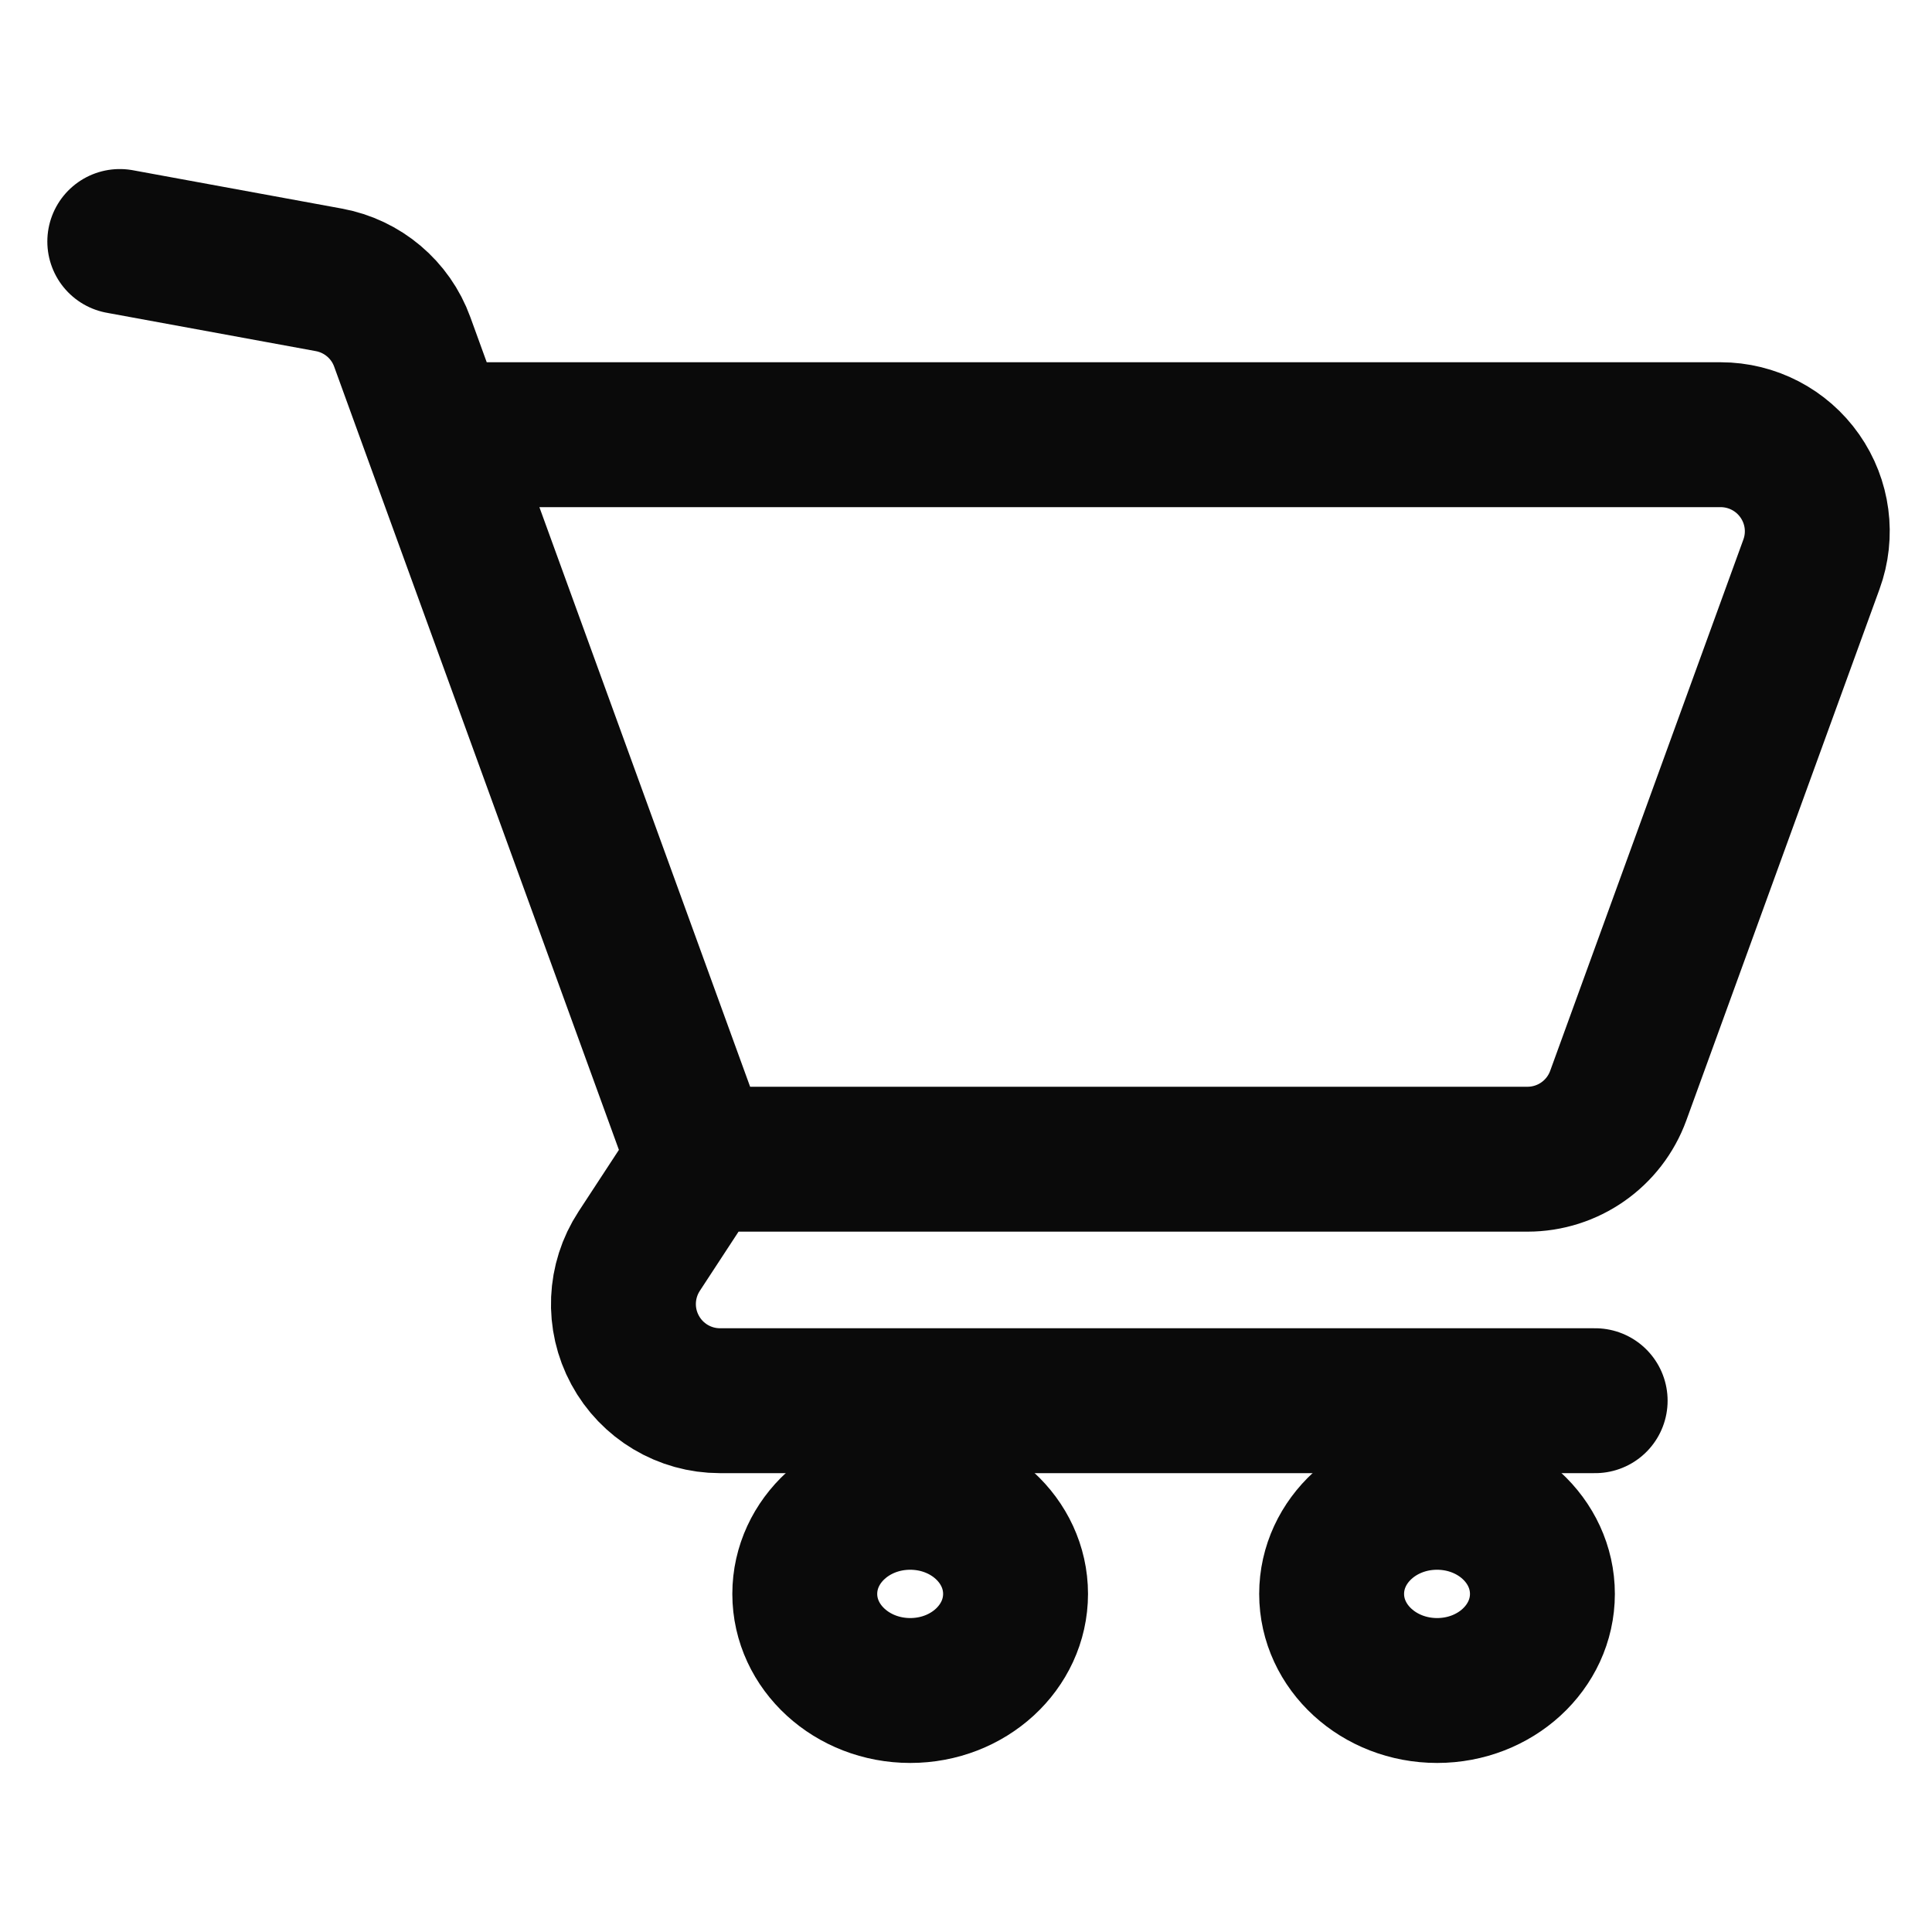
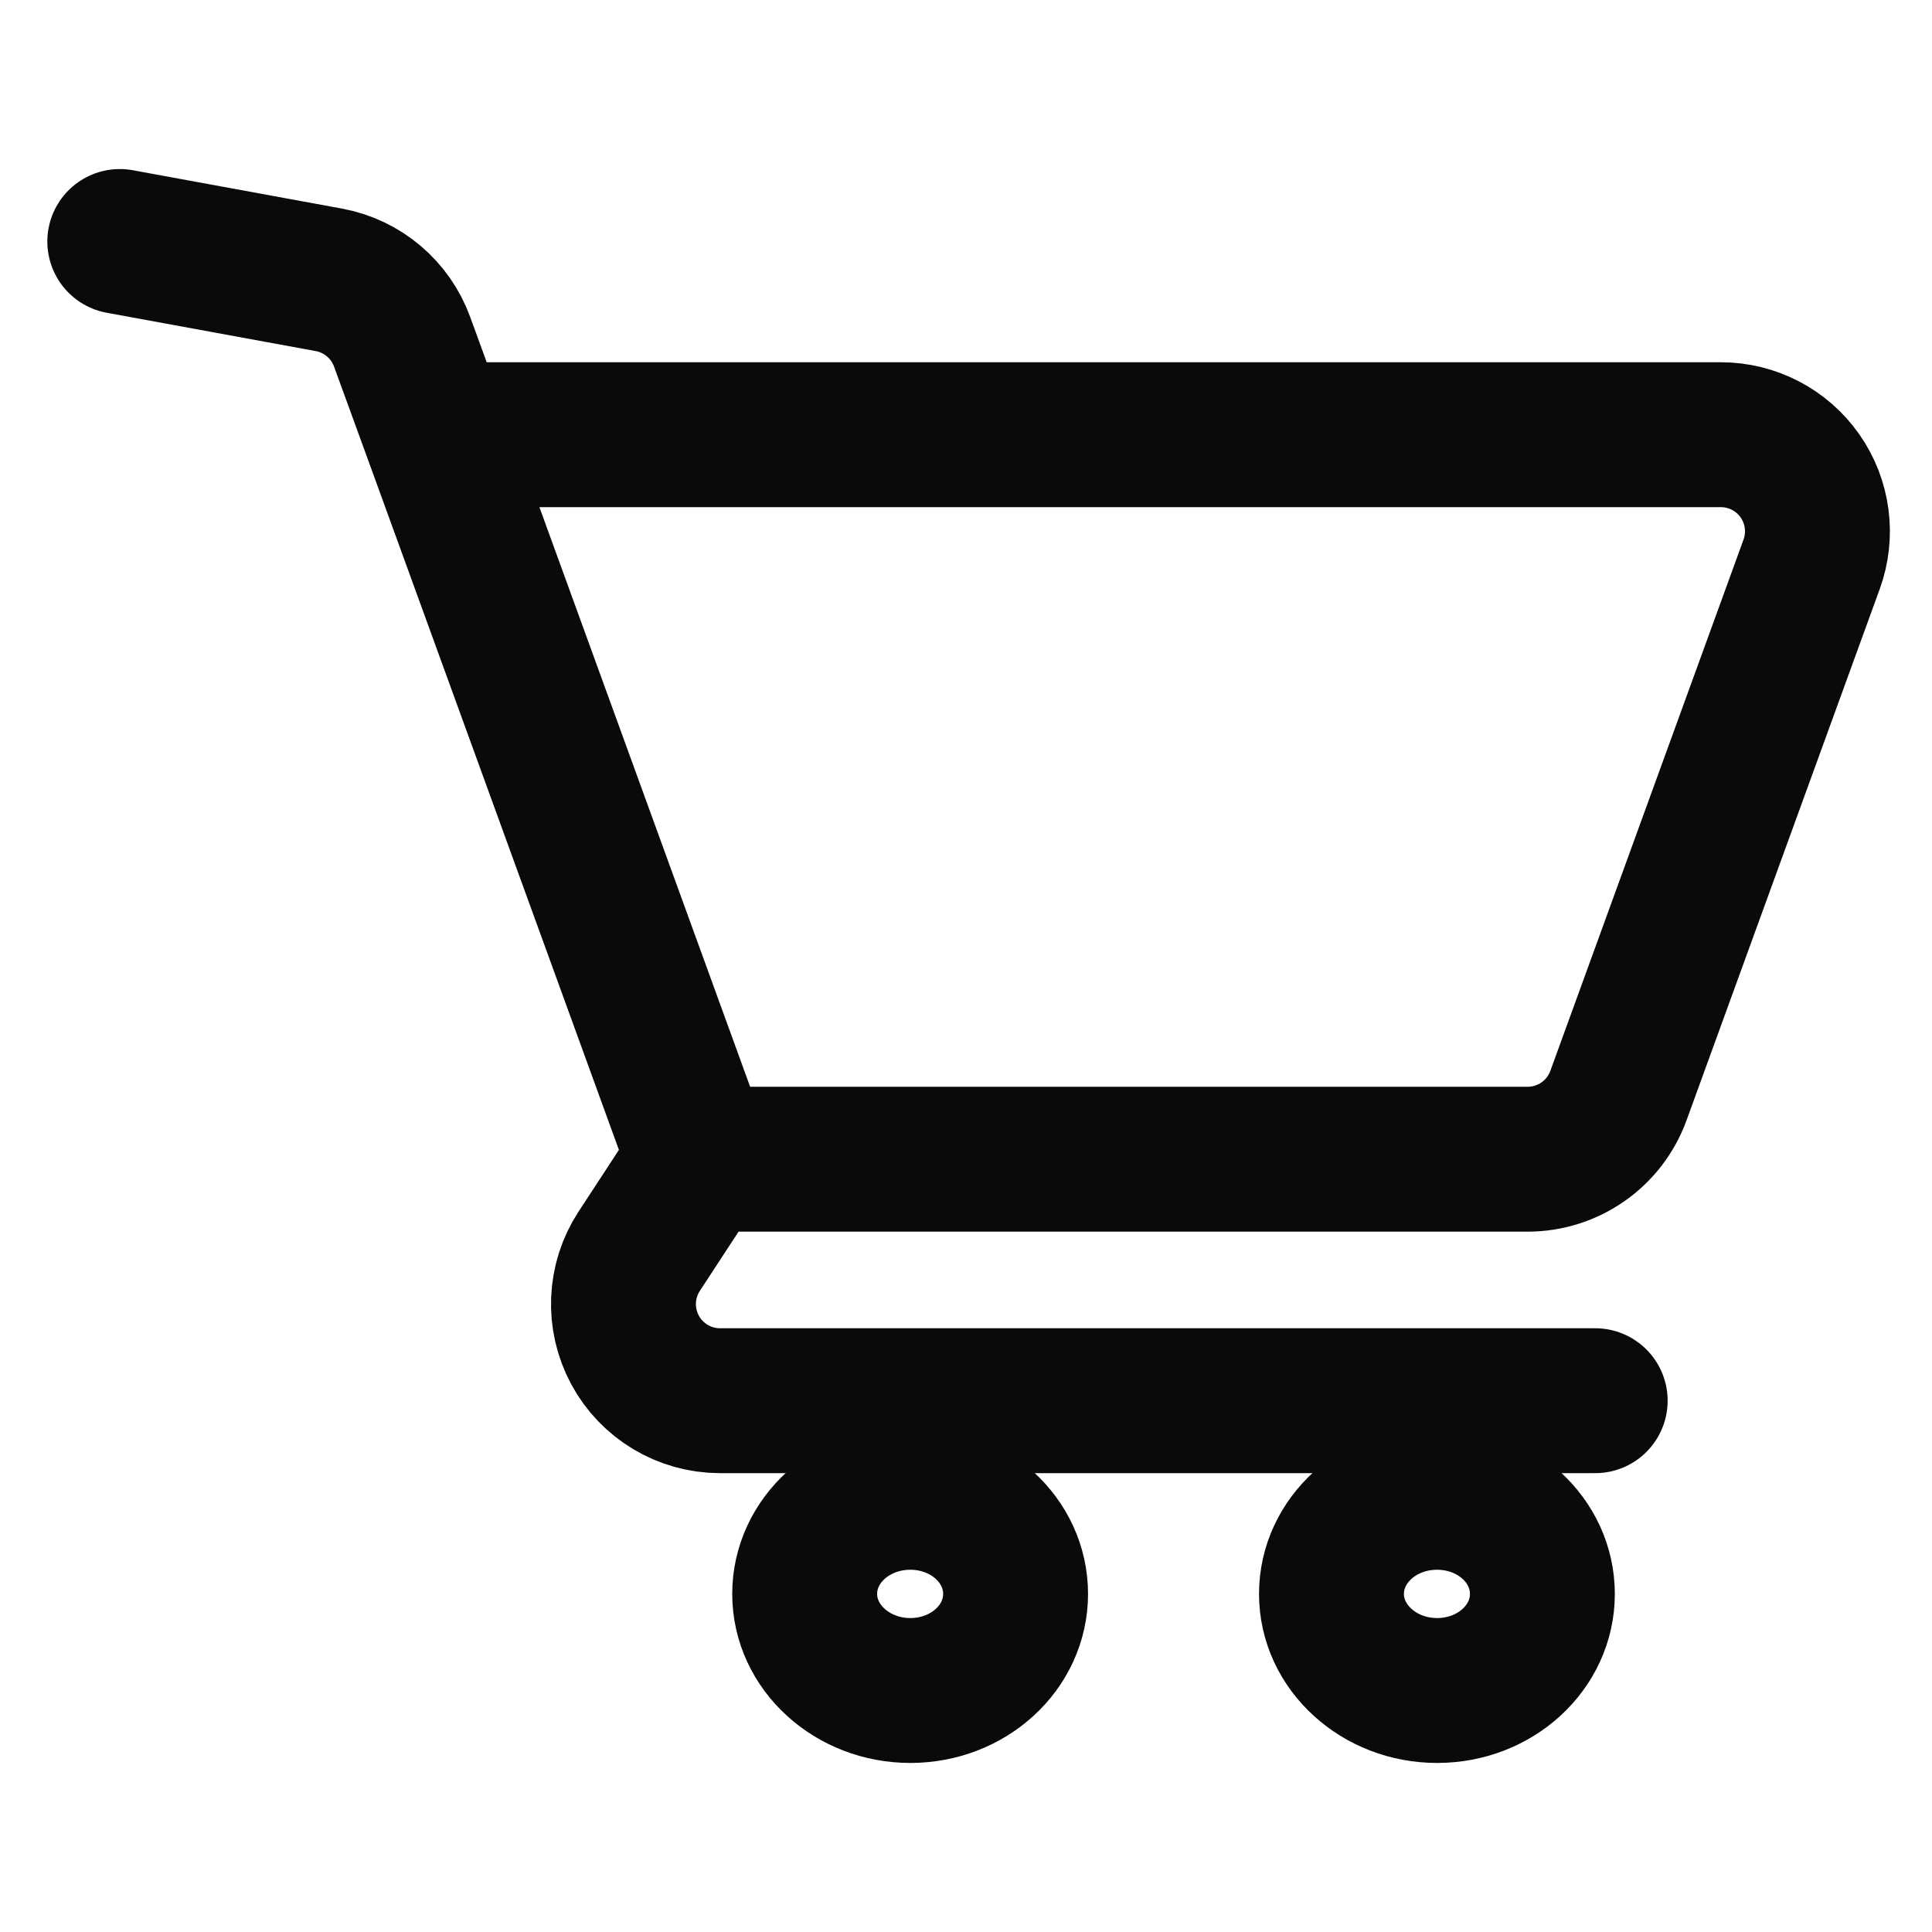
- <svg xmlns="http://www.w3.org/2000/svg" preserveAspectRatio="none" overflow="visible" style="display: block;" width="60" height="60" viewBox="0 0 60 60" fill="none">
+ <svg xmlns="http://www.w3.org/2000/svg" width="60" height="60" fill="none" overflow="visible" preserveAspectRatio="none" style="display:block" viewBox="0 0 60 60">
  <g id="SVG">
-     <g id="Group">
-       <path id="Vector" d="M21.72 36L13.539 13.5L12.492 10.617C12.129 9.615 11.259 8.883 10.212 8.691L3.72 7.5M13.539 13.5H53.436C54.414 13.5 55.332 13.977 55.893 14.778C56.457 15.582 56.592 16.605 56.256 17.526L50.256 34.026C49.824 35.211 48.699 36 47.436 36H21.72M21.72 36L19.851 38.856C19.248 39.777 19.197 40.956 19.722 41.925C20.244 42.894 21.258 43.5 22.359 43.5H49.539" stroke="#0A0A0A" stroke-width="4.5" stroke-linecap="round" />
-       <path id="Vector_2" d="M31.539 49.5C31.539 51.156 30.075 52.5 28.269 52.5C26.463 52.5 24.993 51.156 24.993 49.5C24.993 47.844 26.46 46.5 28.266 46.5C30.075 46.5 31.539 47.844 31.539 49.5Z" stroke="#0A0A0A" stroke-width="4.5" />
-       <path id="Vector_3" d="M47.901 49.5C47.901 51.156 46.437 52.5 44.631 52.5C42.825 52.5 41.355 51.156 41.355 49.5C41.355 47.844 42.822 46.5 44.628 46.5C46.437 46.5 47.901 47.844 47.901 49.5Z" stroke="#0A0A0A" stroke-width="4.5" />
+     <g id="Group" stroke="#0a0a0a" stroke-width="4.5">
+       <path id="Vector" stroke-linecap="round" d="m21.72 36-8.18-22.5-1.05-2.88a3 3 0 0 0-2.28-1.93L3.72 7.5m9.82 6h39.9a3 3 0 0 1 2.82 4.03l-6 16.5A3 3 0 0 1 47.44 36H21.72m0 0-1.87 2.86a3 3 0 0 0 2.5 4.64h27.19" />
+       <path id="Vector_2" d="M31.54 49.5c0 1.66-1.46 3-3.27 3-1.8 0-3.28-1.34-3.28-3s1.47-3 3.28-3 3.27 1.34 3.27 3Z" />
+       <path id="Vector_3" d="M47.9 49.5c0 1.66-1.46 3-3.27 3-1.8 0-3.28-1.34-3.28-3s1.47-3 3.28-3 3.27 1.34 3.27 3Z" />
    </g>
-     <path id="Vector_4" opacity="0" d="M10.62 25.5H5.22" stroke="#0A0A0A" stroke-width="4.5" stroke-linecap="round" />
-     <path id="Vector_5" opacity="0" d="M11.82 40.5H7.62" stroke="#0A0A0A" stroke-width="4.5" stroke-linecap="round" />
  </g>
</svg>
